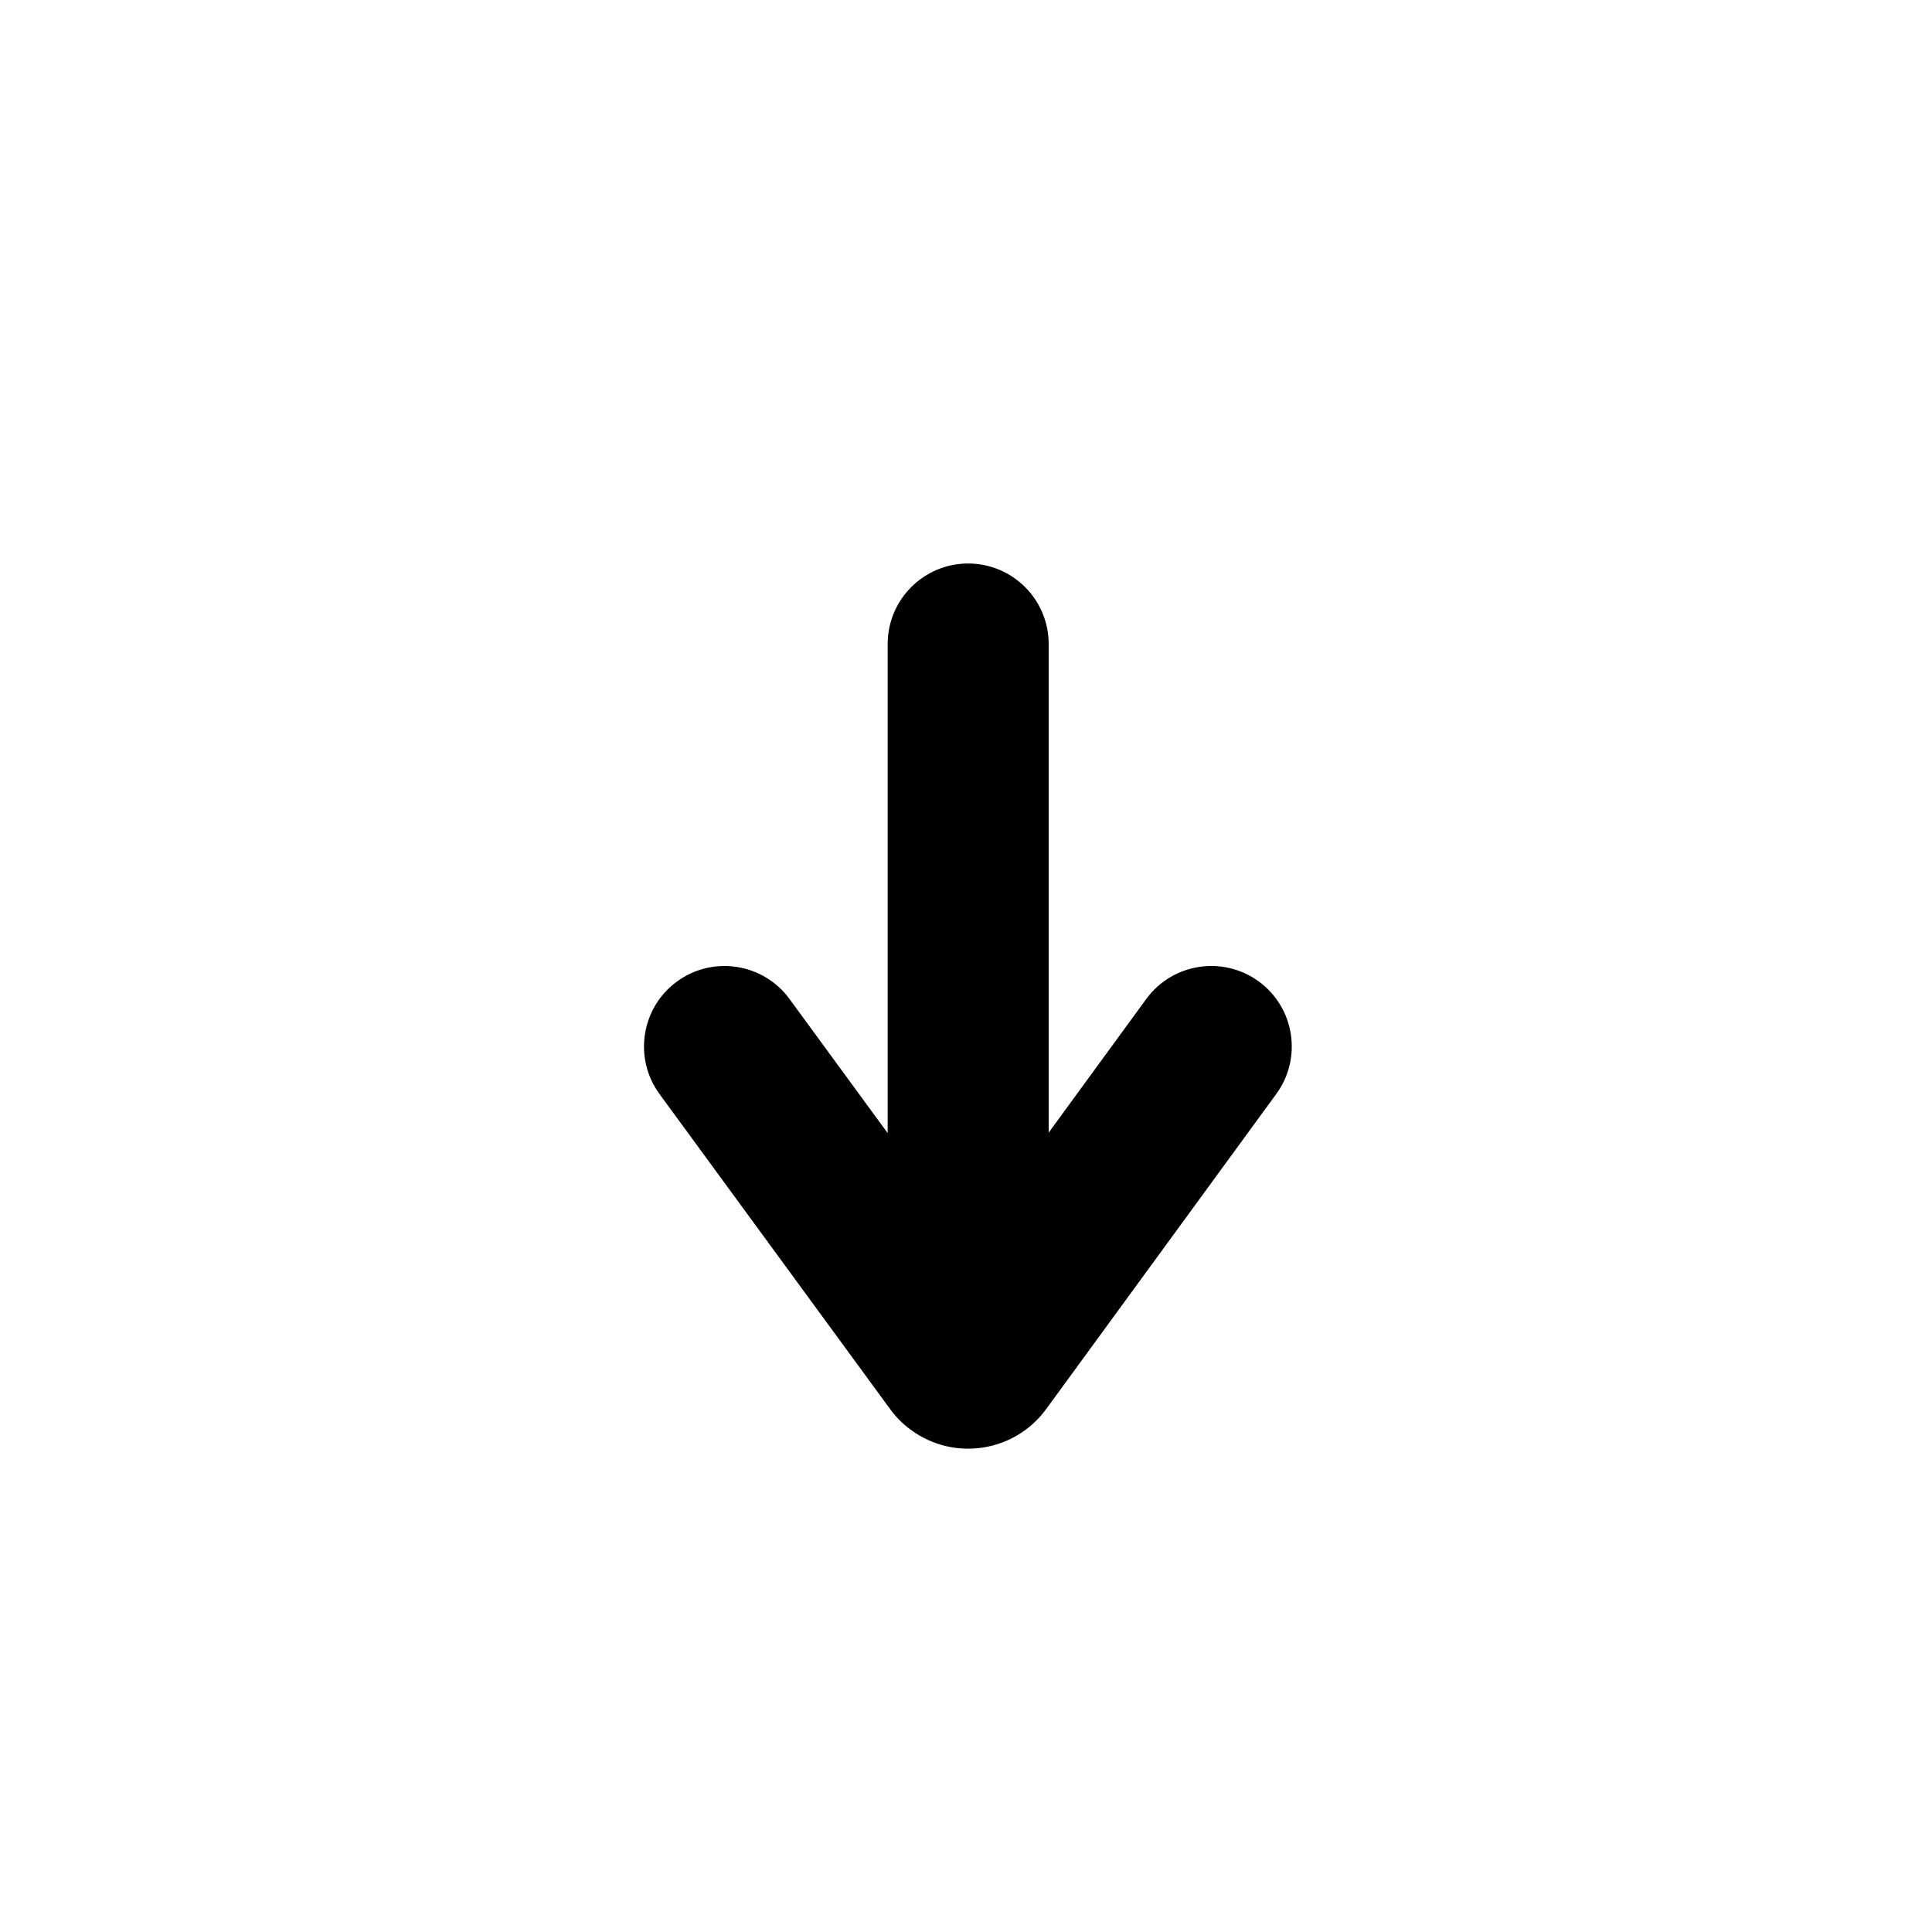
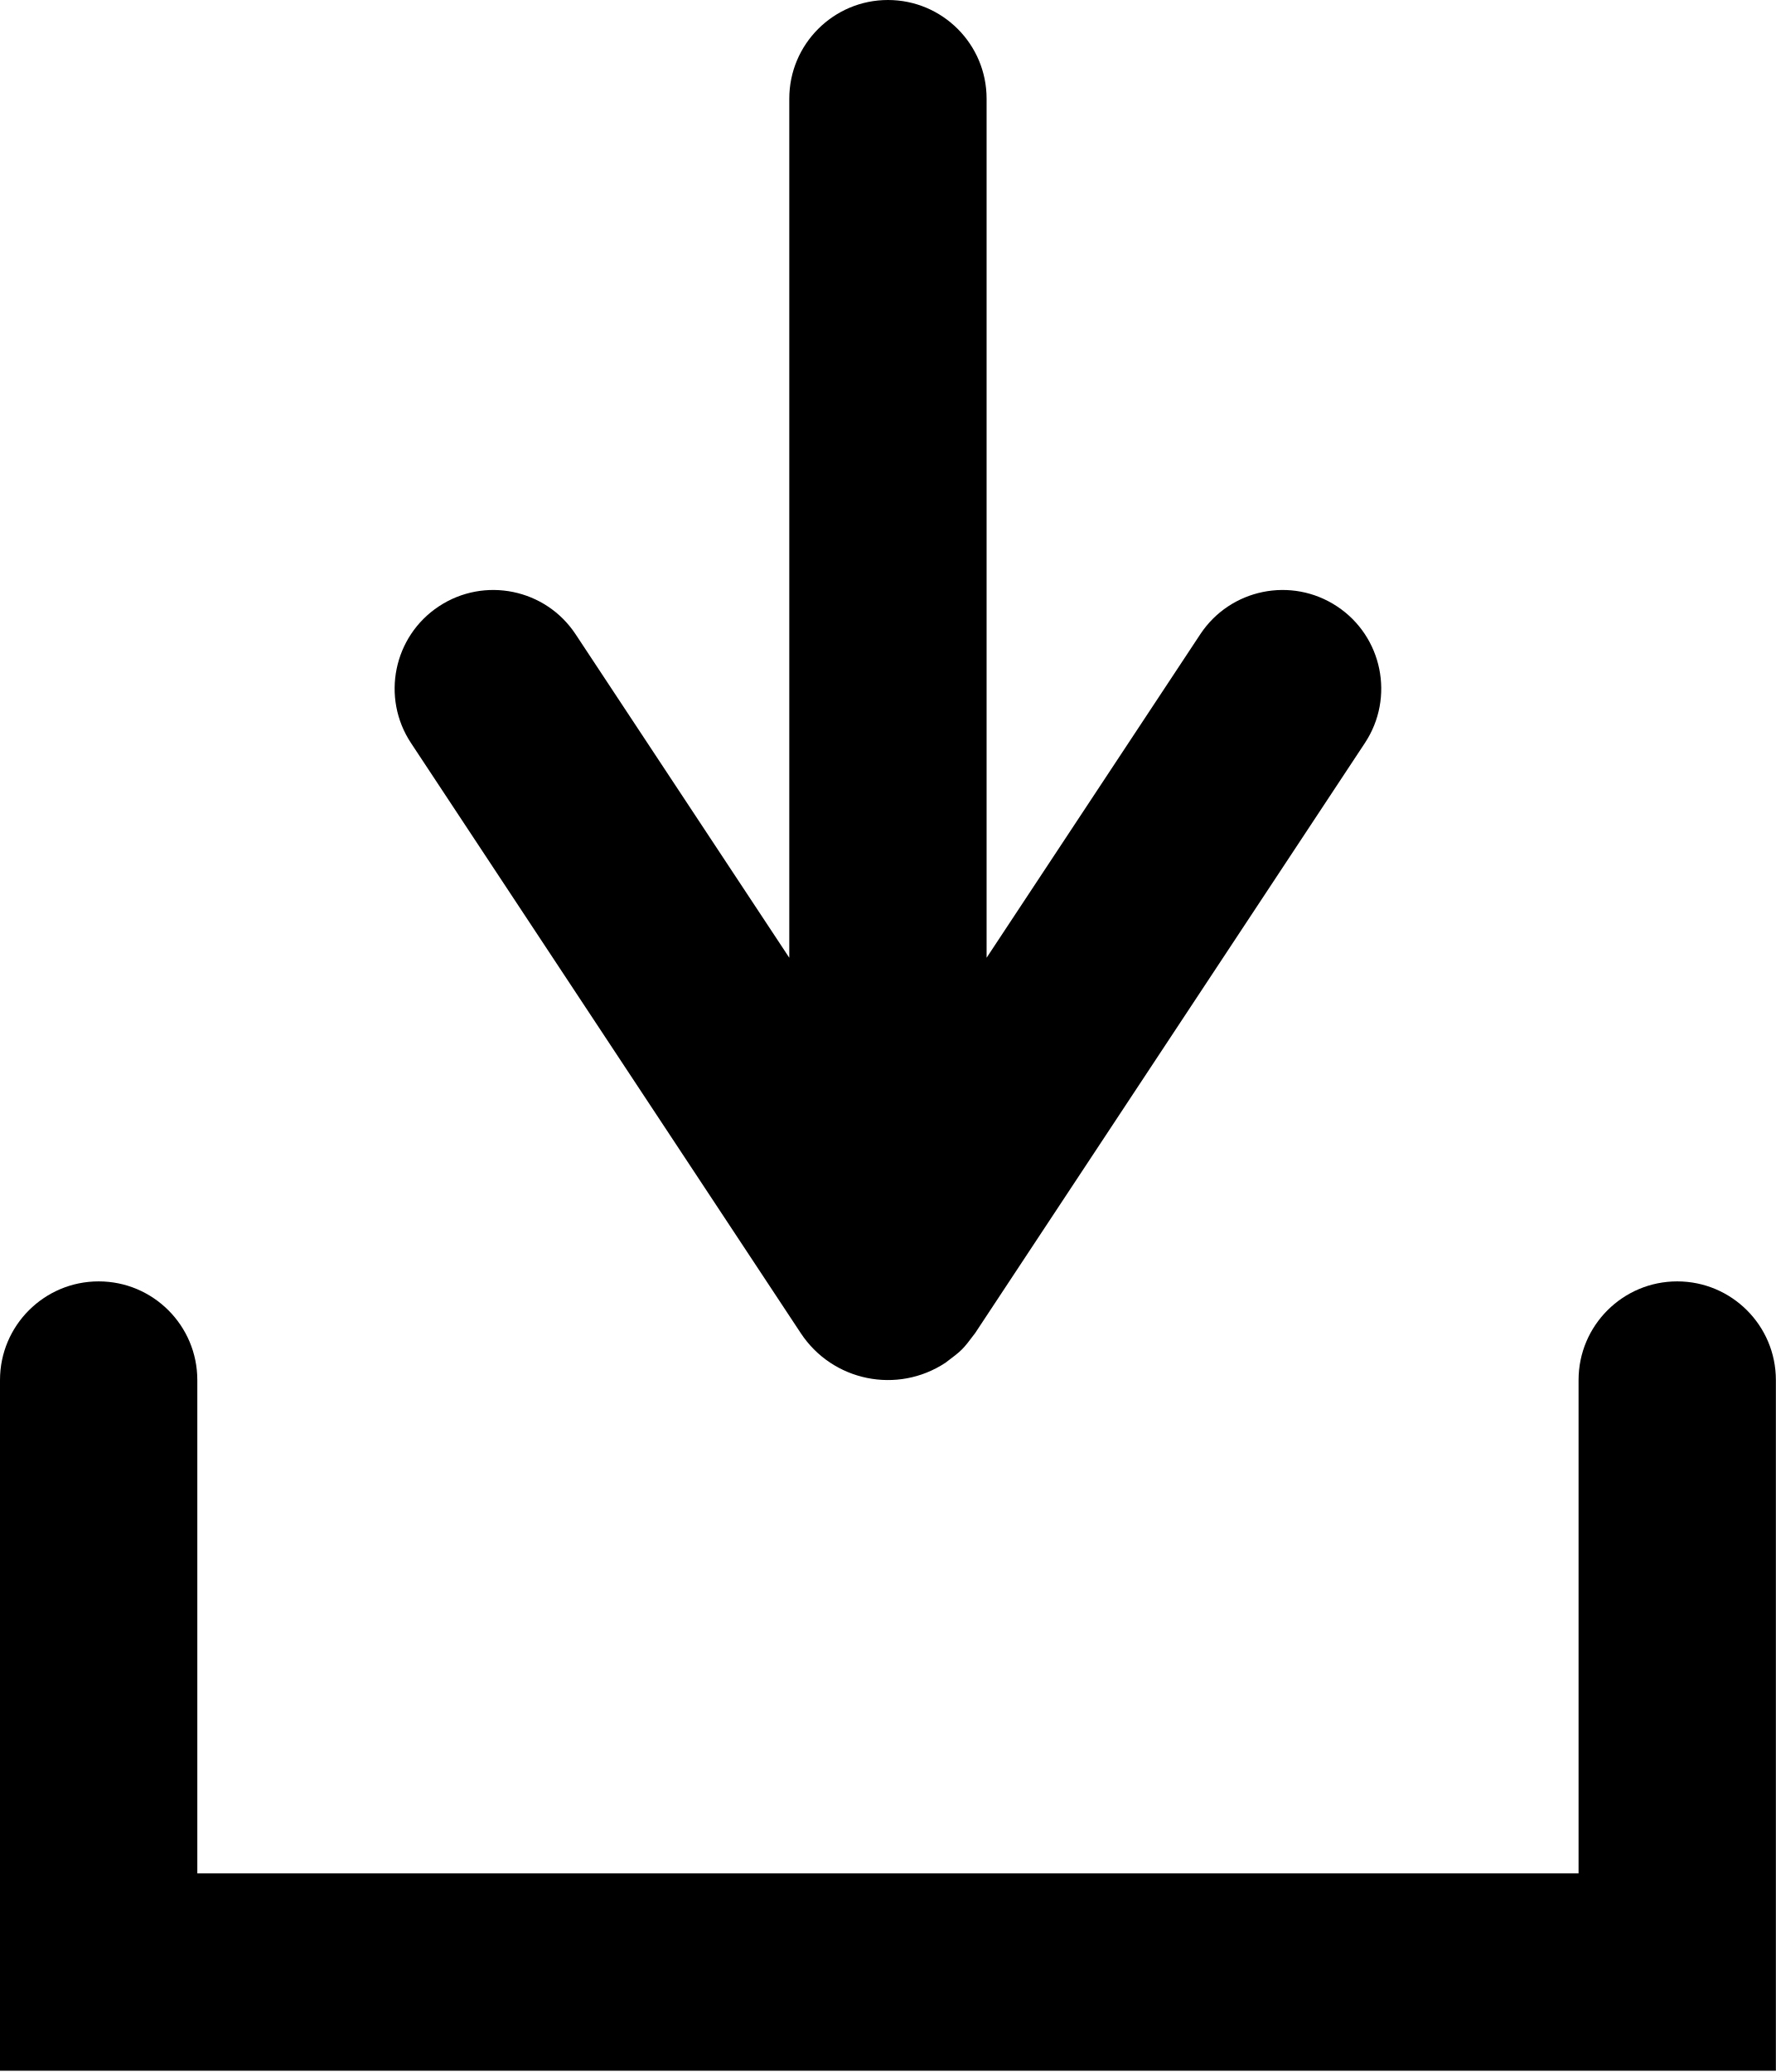
- <svg xmlns="http://www.w3.org/2000/svg" viewBox="0 0 24 24">
-   <path d="M11.027,14.076 L11.027,8 C11.027,7.448 11.475,7 12.027,7 C12.579,7 13.027,7.448 13.027,8 L13.027,14.07 L14.239,12.41 C14.565,11.964 15.191,11.867 15.637,12.192 C16.083,12.518 16.18,13.144 15.854,13.59 L12.996,17.504 C12.605,18.039 11.854,18.156 11.319,17.765 C11.219,17.693 11.131,17.605 11.058,17.505 L8.193,13.591 C7.867,13.145 7.964,12.519 8.409,12.193 C8.855,11.867 9.481,11.964 9.807,12.409 L11.027,14.076 Z" />
+ <svg xmlns="http://www.w3.org/2000/svg" width="18px" height="21px" viewBox="0 0 18 21" version="1.1">
+   <path d="M8,9.707 L5.834,6.428 C5.53,5.968 4.91,5.841 4.449,6.145 C3.988,6.449 3.861,7.07 4.166,7.531 L8.116,13.511 C8.438,14 9.096,14.134 9.584,13.811 C9.755,13.682 9.755,13.682 9.884,13.511 L13.834,7.531 C14.139,7.07 14.012,6.449 13.551,6.145 C13.09,5.841 12.47,5.968 12.166,6.428 L10,9.707 L10,1 C10,0.448 9.552,0 9,0 C8.448,0 8,0.448 8,1 L8,9.707 Z M16,18.987 L16,13.987 C16,13.435 16.448,12.987 17,12.987 C17.552,12.987 18,13.435 18,13.987 L18,20.987 L0,20.987 L0,13.987 C0,13.435 0.448,12.987 1,12.987 C1.552,12.987 2,13.435 2,13.987 L2,18.987 L16,18.987 Z" id="path-1" />
</svg>
